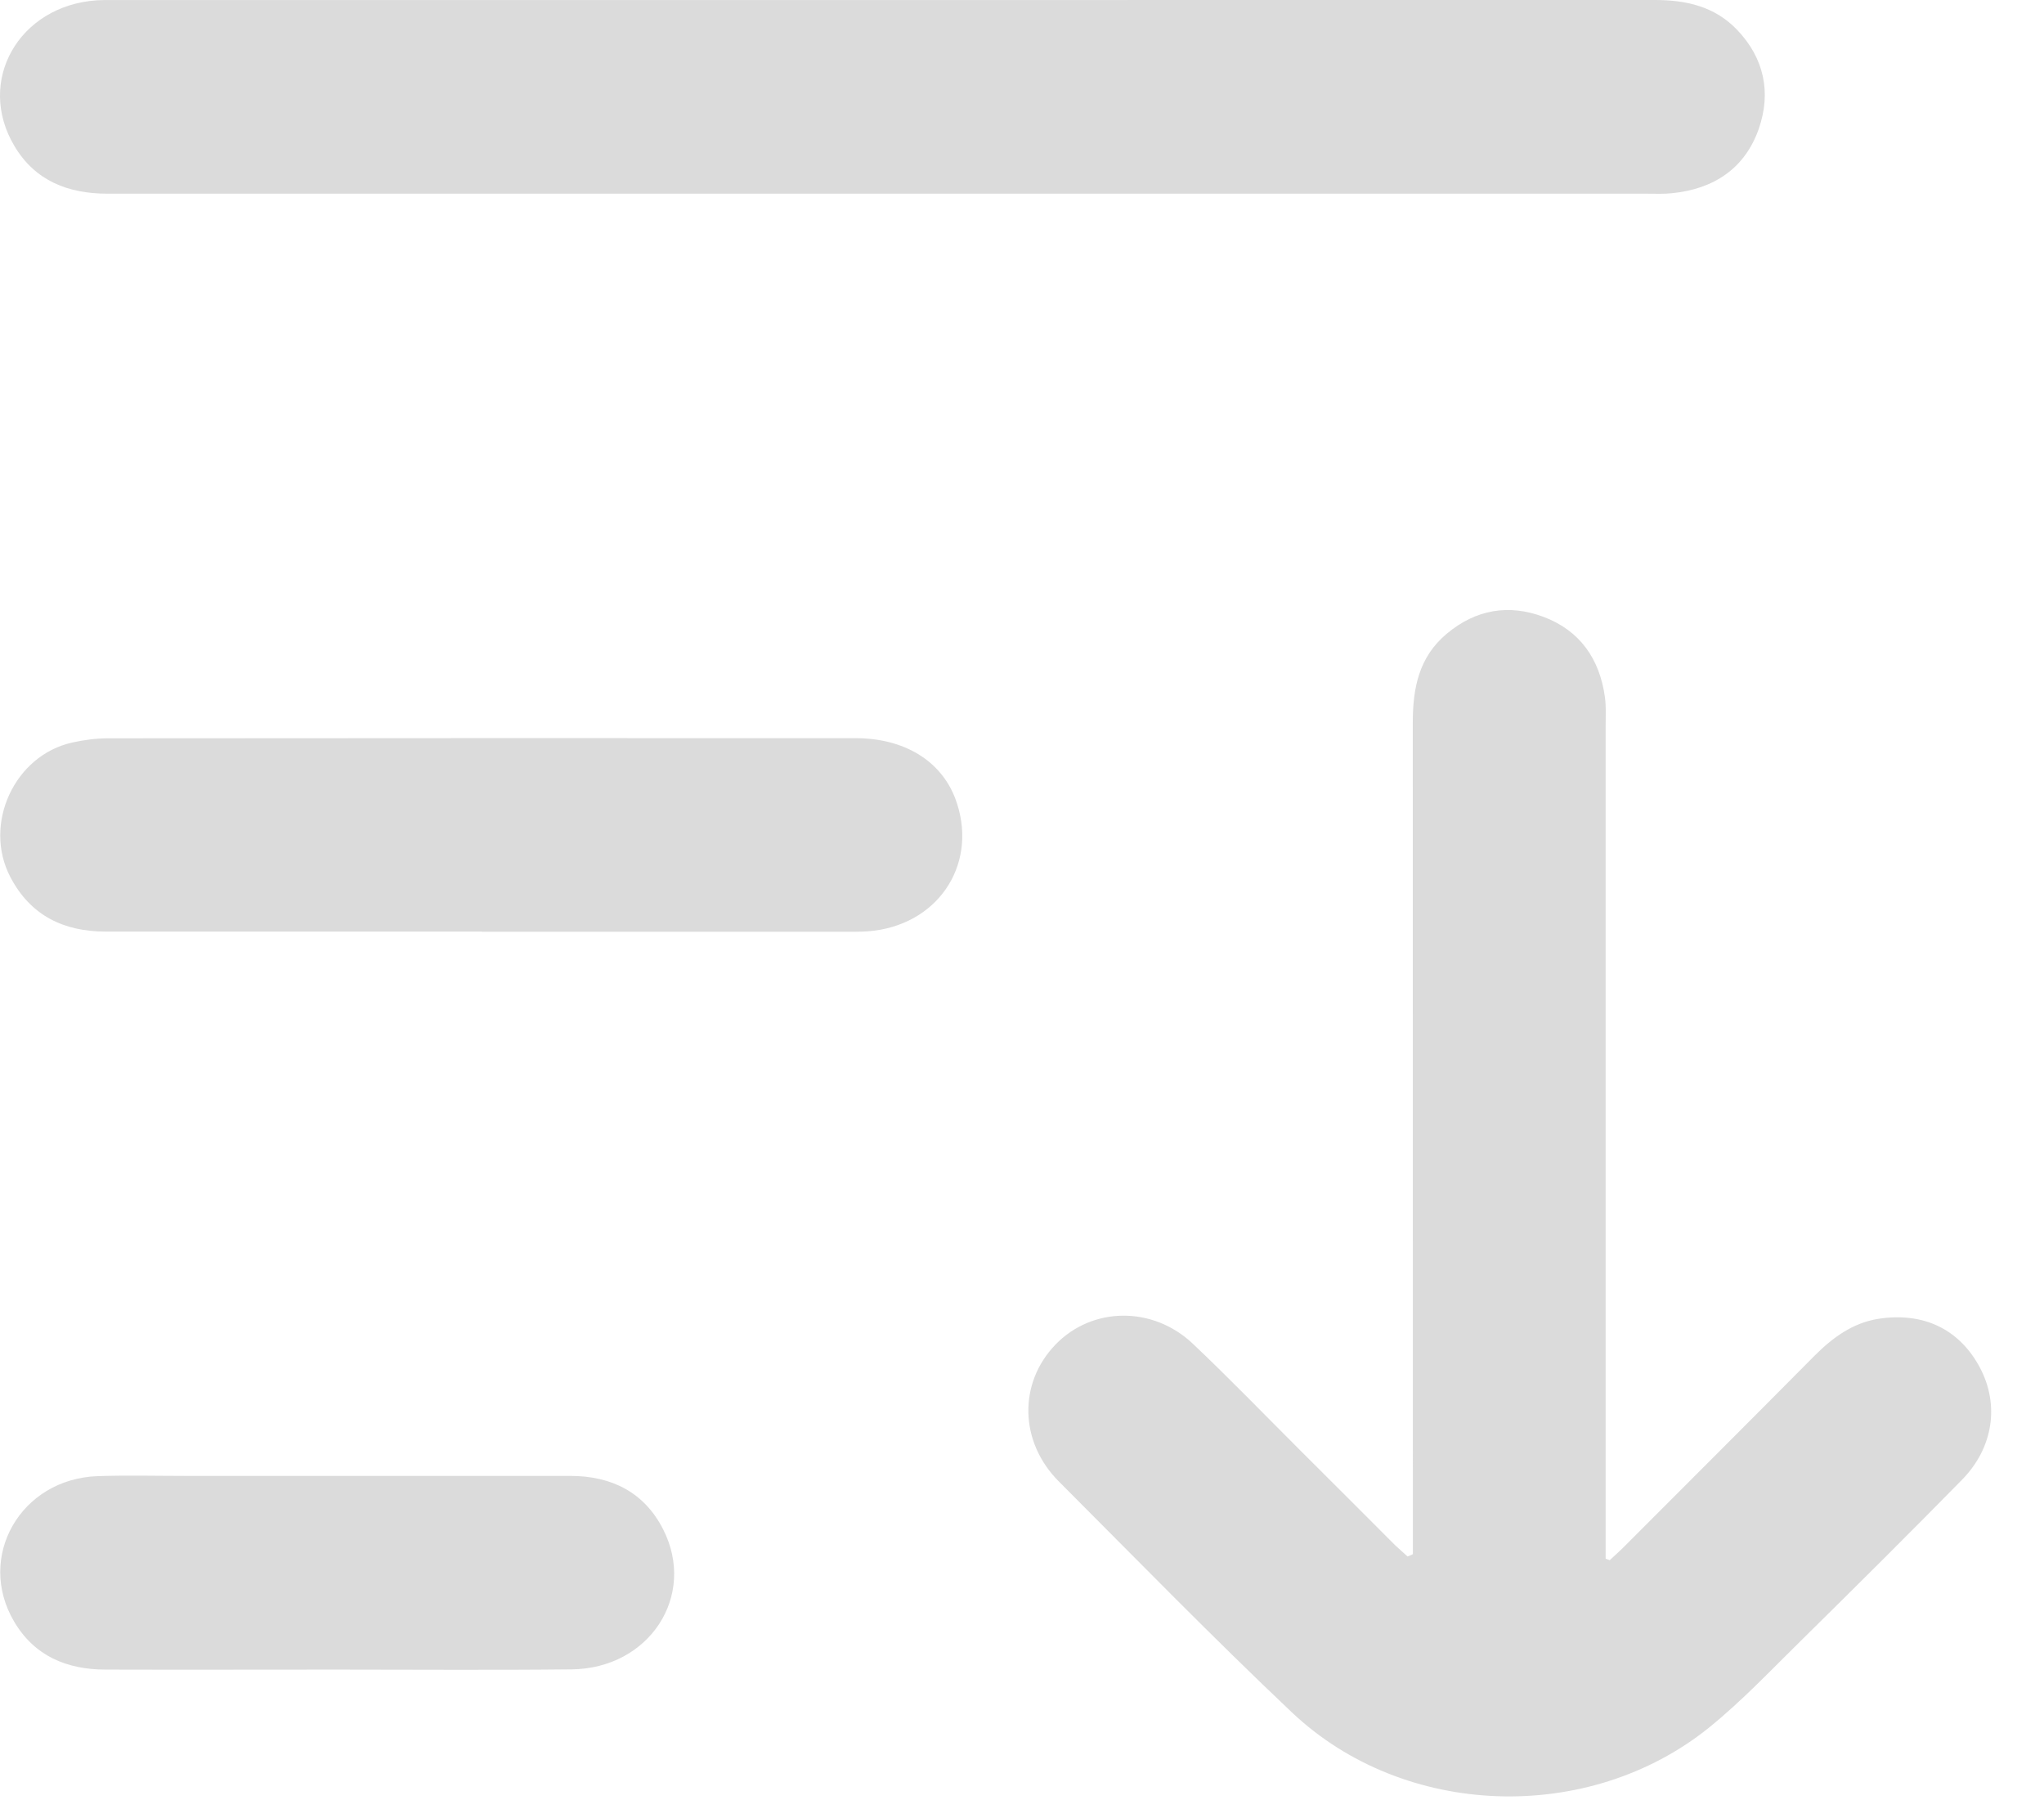
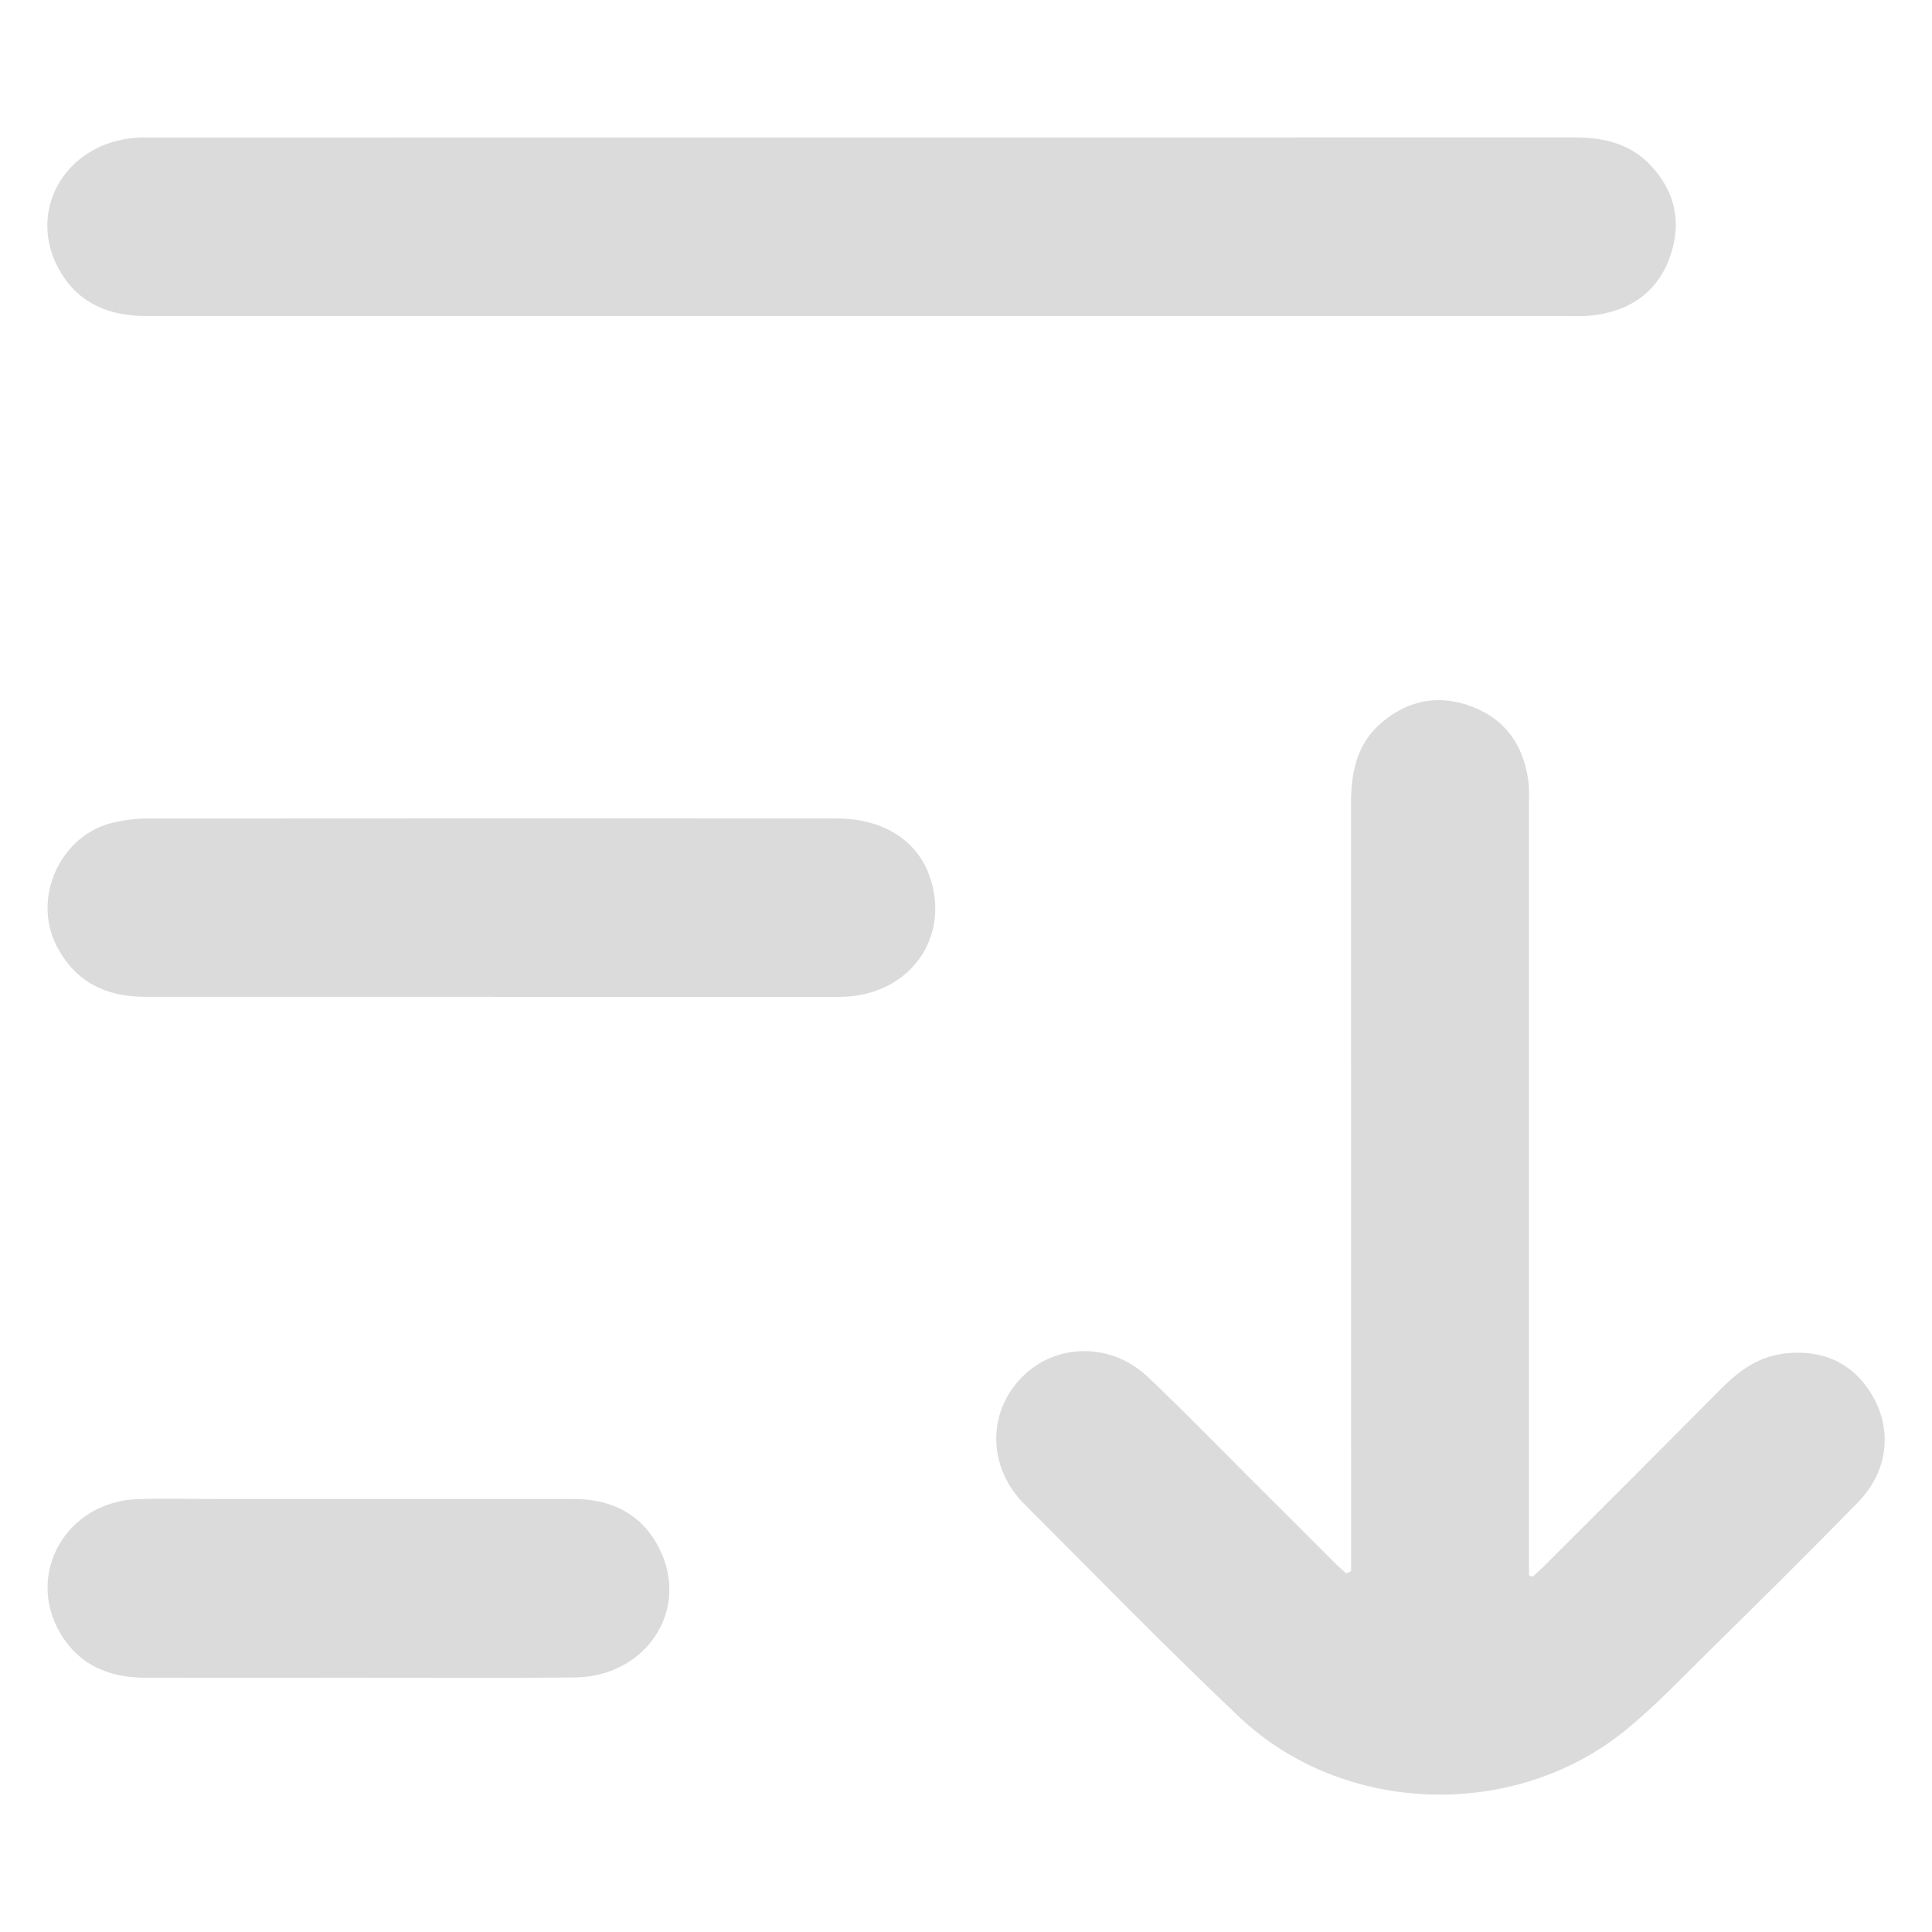
- <svg xmlns="http://www.w3.org/2000/svg" width="26" height="23" viewBox="0 0 26 23" fill="none">
-   <path d="M17.972 19.765C17.972 19.671 17.972 19.575 17.972 19.48C17.972 16.048 17.972 12.617 17.971 9.184C17.971 8.75 18.049 8.354 18.403 8.059C18.773 7.749 19.193 7.679 19.635 7.845C20.096 8.018 20.349 8.38 20.415 8.867C20.431 8.983 20.424 9.104 20.424 9.221C20.424 12.667 20.424 16.112 20.424 19.559C20.424 19.647 20.424 19.733 20.424 19.821C20.441 19.828 20.459 19.834 20.476 19.841C20.538 19.782 20.604 19.725 20.664 19.664C21.47 18.857 22.277 18.052 23.08 17.242C23.31 17.011 23.566 16.823 23.894 16.771C24.472 16.682 24.929 16.907 25.187 17.396C25.433 17.863 25.357 18.41 24.958 18.817C24.291 19.497 23.615 20.168 22.936 20.837C22.544 21.221 22.165 21.625 21.741 21.968C20.207 23.205 17.86 23.126 16.433 21.776C15.423 20.821 14.452 19.824 13.469 18.84C12.966 18.337 12.952 17.59 13.426 17.099C13.891 16.617 14.661 16.604 15.173 17.088C15.637 17.527 16.082 17.988 16.534 18.439C16.938 18.841 17.34 19.244 17.744 19.648C17.796 19.698 17.852 19.745 17.905 19.794C17.928 19.784 17.951 19.774 17.973 19.764L17.972 19.765Z" fill="#DBDBDB" />
-   <path d="M11.225 2.463C7.939 2.463 4.654 2.463 1.367 2.463C0.867 2.463 0.447 2.3 0.184 1.858C-0.309 1.033 0.238 0.072 1.231 0.004C1.287 0 1.343 0.001 1.398 0.001C7.948 0 14.499 0 21.05 0C21.445 0 21.81 0.08 22.096 0.379C22.442 0.741 22.531 1.177 22.373 1.635C22.197 2.142 21.8 2.404 21.269 2.457C21.166 2.468 21.06 2.463 20.956 2.463C17.712 2.463 14.469 2.463 11.225 2.463Z" fill="#DBDBDB" />
-   <path d="M6.13 11.847C4.535 11.847 2.942 11.847 1.347 11.847C0.812 11.847 0.389 11.645 0.132 11.154C-0.22 10.482 0.182 9.604 0.922 9.442C1.07 9.409 1.225 9.389 1.376 9.389C4.545 9.386 7.711 9.386 10.88 9.387C11.502 9.387 11.968 9.674 12.151 10.154C12.449 10.946 11.974 11.725 11.122 11.835C11.019 11.849 10.914 11.849 10.809 11.849C9.25 11.849 7.69 11.849 6.131 11.849L6.13 11.847Z" fill="#DBDBDB" />
-   <path d="M4.285 21.232C3.304 21.232 2.322 21.235 1.34 21.232C0.849 21.231 0.438 21.059 0.18 20.622C-0.306 19.8 0.261 18.808 1.239 18.772C1.615 18.759 1.991 18.769 2.367 18.769C3.996 18.769 5.625 18.769 7.255 18.769C7.775 18.769 8.195 18.974 8.436 19.45C8.864 20.292 8.26 21.219 7.272 21.229C6.276 21.24 5.281 21.232 4.285 21.232Z" fill="#DBDBDB" />
+ <svg xmlns="http://www.w3.org/2000/svg" viewBox="0 0 24 24" fill="none">
+   <path d="M 16.784 19.518 C 16.784 19.433 16.784 19.347 16.784 19.262 C 16.784 16.169 16.784 13.077 16.783 9.983 C 16.783 9.592 16.853 9.235 17.172 8.969 C 17.505 8.69 17.884 8.627 18.281 8.776 C 18.698 8.932 18.926 9.258 18.985 9.697 C 18.999 9.801 18.993 9.911 18.993 10.016 C 18.993 13.123 18.993 16.227 18.993 19.332 C 18.993 19.411 18.993 19.49 18.993 19.569 C 19.009 19.575 19.025 19.581 19.04 19.587 C 19.096 19.534 19.156 19.483 19.209 19.427 C 19.937 18.701 20.663 17.974 21.387 17.245 C 21.594 17.037 21.824 16.867 22.12 16.821 C 22.641 16.741 23.053 16.943 23.285 17.383 C 23.507 17.804 23.439 18.297 23.079 18.664 C 22.478 19.278 21.869 19.882 21.257 20.484 C 20.904 20.831 20.562 21.194 20.18 21.504 C 18.797 22.618 16.683 22.547 15.397 21.331 C 14.486 20.47 13.612 19.571 12.725 18.685 C 12.272 18.231 12.26 17.558 12.687 17.116 C 13.105 16.681 13.8 16.669 14.26 17.106 C 14.679 17.502 15.08 17.917 15.488 18.323 C 15.851 18.686 16.214 19.049 16.579 19.413 C 16.625 19.459 16.676 19.5 16.723 19.545 C 16.744 19.535 16.764 19.527 16.785 19.517 L 16.784 19.518 Z" fill="#DBDBDB" style="" transform="matrix(1, 0, 0, 1, -1.7763568394002505e-15, 0)" />
+   <path d="M 10.703 3.926 C 7.742 3.926 4.782 3.926 1.82 3.926 C 1.369 3.926 0.991 3.78 0.753 3.382 C 0.31 2.638 0.803 1.771 1.698 1.711 C 1.748 1.707 1.799 1.708 1.848 1.708 C 7.751 1.707 13.654 1.707 19.557 1.707 C 19.914 1.707 20.242 1.779 20.5 2.049 C 20.812 2.375 20.892 2.767 20.749 3.18 C 20.591 3.637 20.234 3.874 19.755 3.921 C 19.661 3.931 19.566 3.926 19.473 3.926 C 16.55 3.926 13.626 3.926 10.703 3.926 Z" fill="#DBDBDB" style="" transform="matrix(1, 0, 0, 1, -1.7763568394002505e-15, 0)" />
+   <path d="M 6.112 12.383 C 4.675 12.383 3.239 12.383 1.802 12.383 C 1.32 12.383 0.938 12.201 0.707 11.758 C 0.39 11.153 0.752 10.362 1.42 10.215 C 1.552 10.185 1.692 10.168 1.828 10.168 C 4.683 10.166 7.537 10.166 10.392 10.167 C 10.953 10.167 11.373 10.424 11.538 10.858 C 11.807 11.571 11.378 12.273 10.611 12.372 C 10.518 12.384 10.424 12.384 10.329 12.384 C 8.924 12.384 7.518 12.384 6.114 12.384 L 6.112 12.383 Z" fill="#DBDBDB" style="" transform="matrix(1, 0, 0, 1, -1.7763568394002505e-15, 0)" />
+   <path d="M 4.45 20.841 C 3.566 20.841 2.68 20.843 1.796 20.841 C 1.353 20.839 0.983 20.684 0.75 20.291 C 0.312 19.55 0.824 18.656 1.705 18.623 C 2.043 18.612 2.383 18.621 2.721 18.621 C 4.189 18.621 5.657 18.621 7.125 18.621 C 7.595 18.621 7.973 18.806 8.189 19.234 C 8.576 19.993 8.031 20.828 7.141 20.838 C 6.244 20.848 5.346 20.841 4.45 20.841 Z" fill="#DBDBDB" style="" transform="matrix(1, 0, 0, 1, -1.7763568394002505e-15, 0)" />
</svg>
